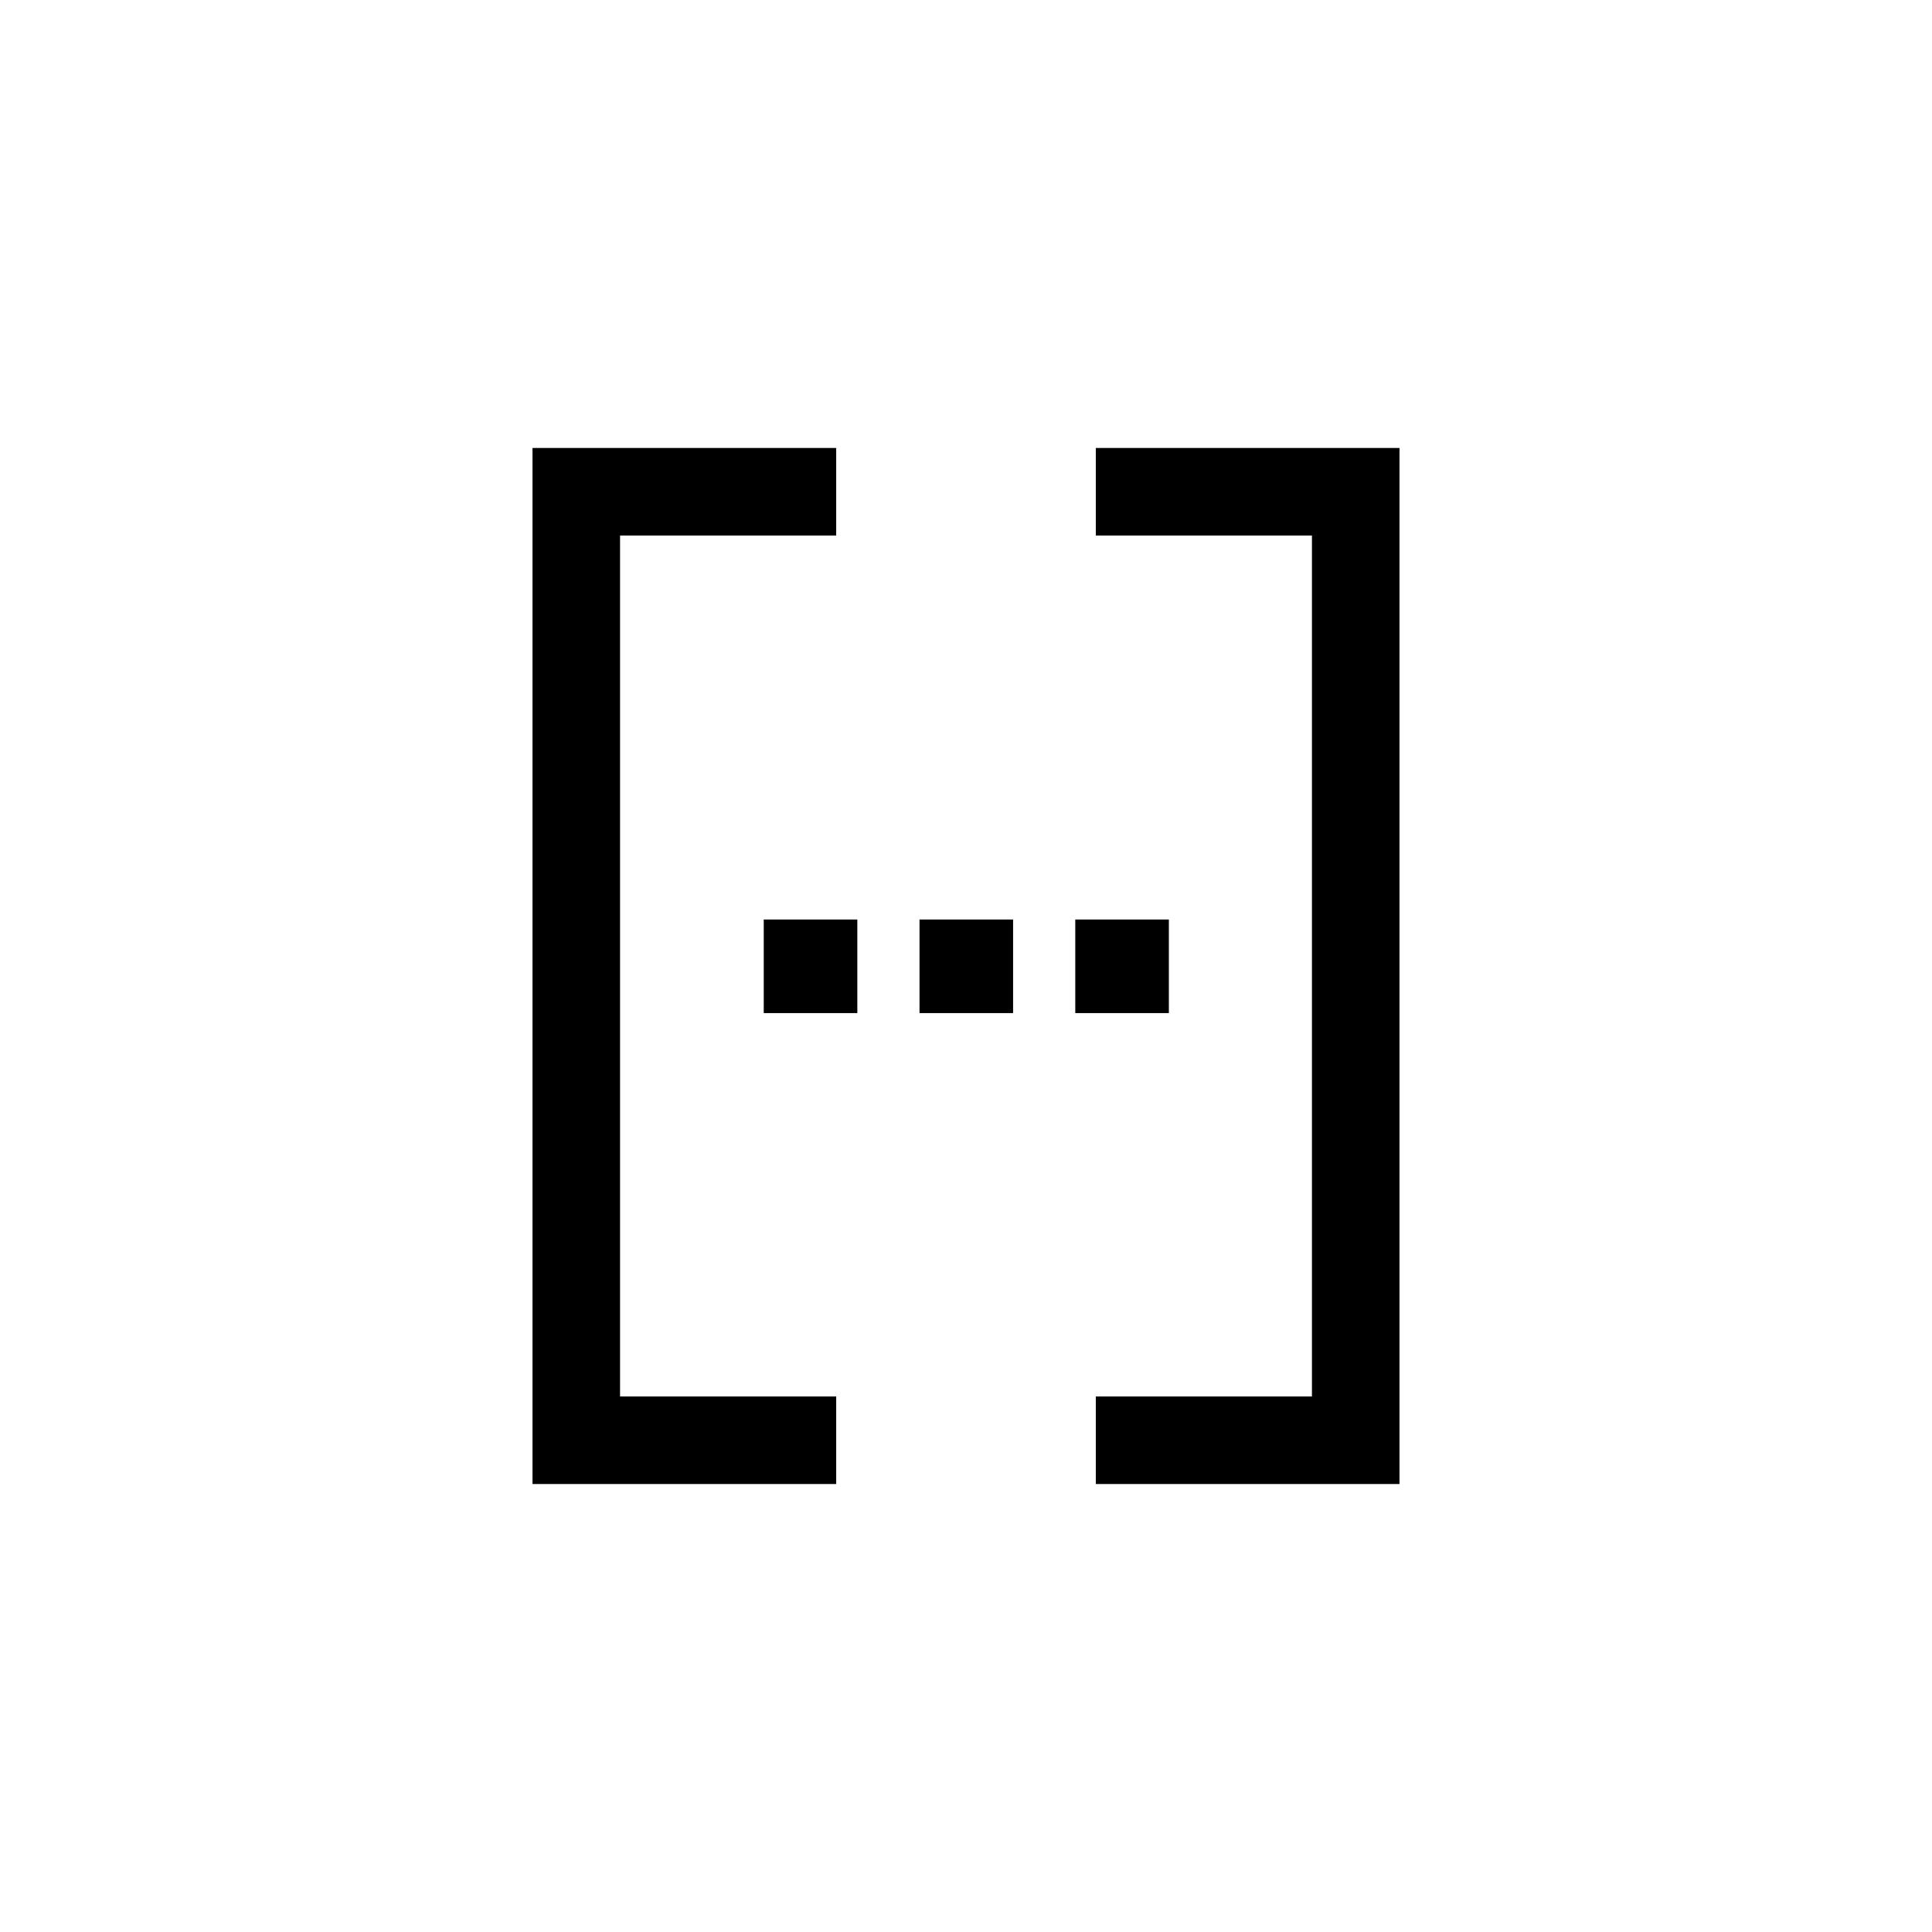
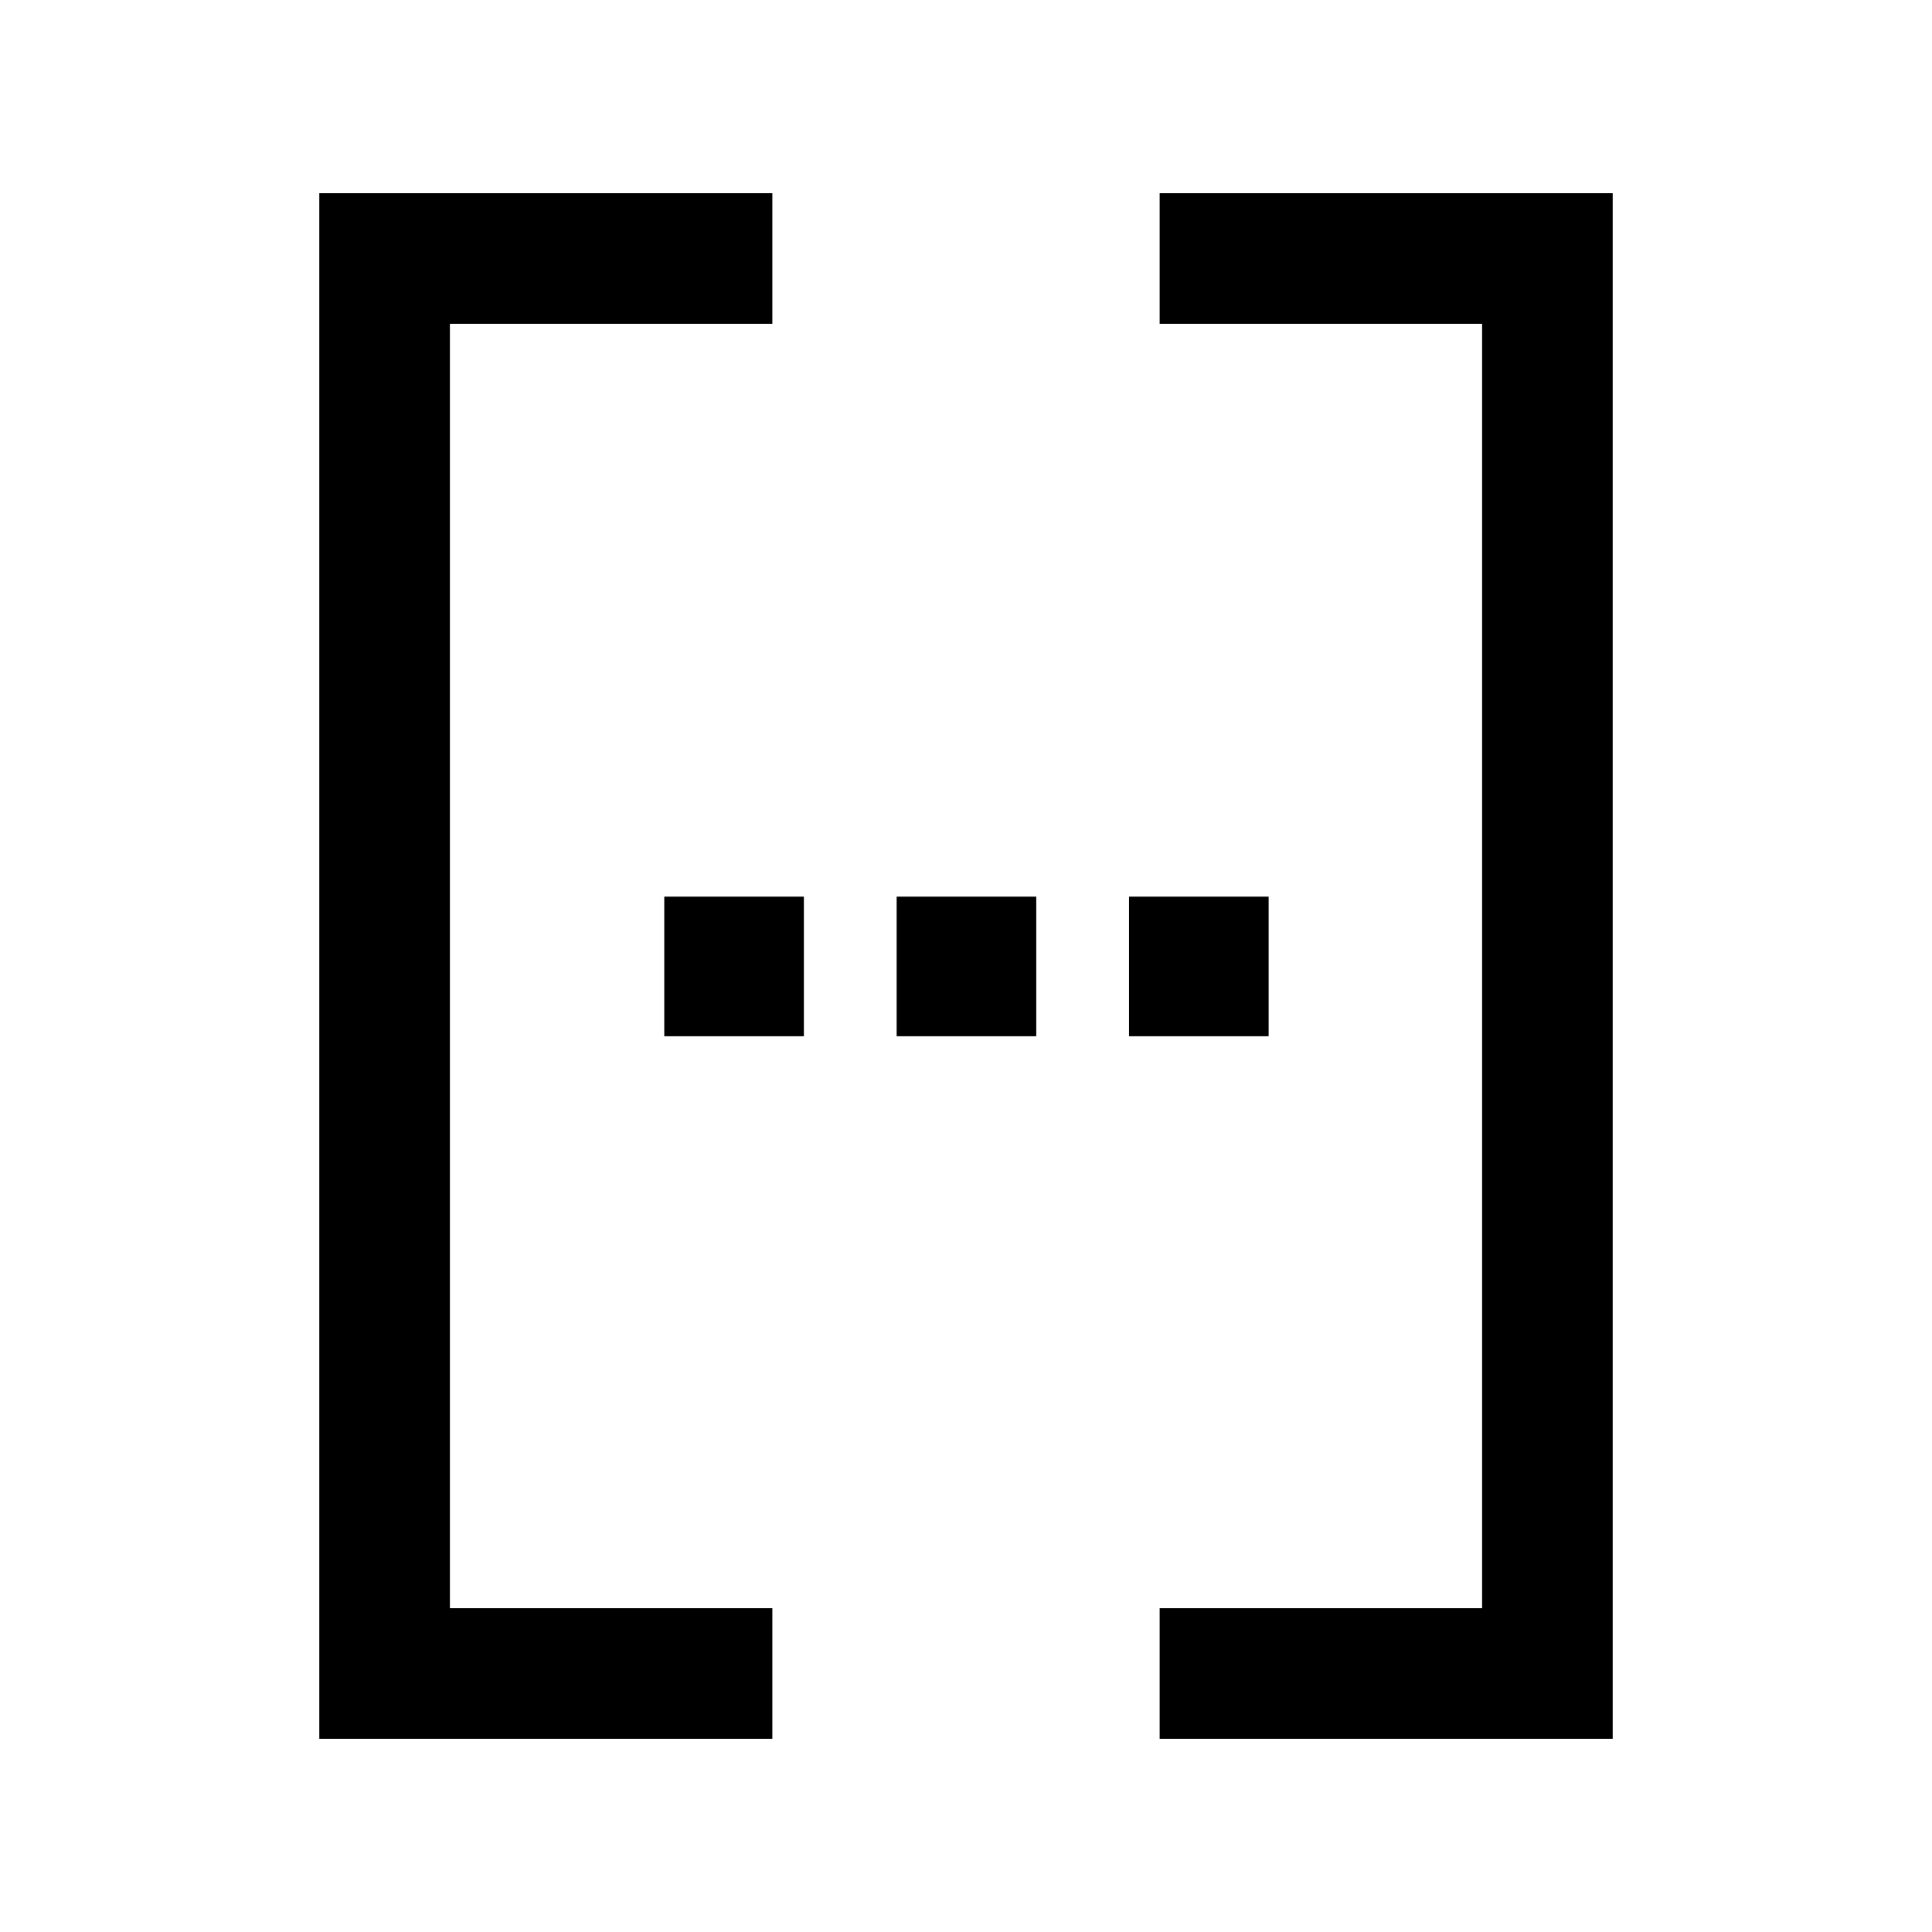
- <svg xmlns="http://www.w3.org/2000/svg" id="Layer_1" version="1.1" viewBox="0 0 32 32">
+ <svg xmlns="http://www.w3.org/2000/svg" id="Layer_1" version="1.1" viewBox="5.275 5.275 21.45 21.45">
  <g>
    <polygon points="13.85 24.58 8.82 24.58 8.82 7.42 13.85 7.42 13.85 8.87 10.27 8.87 10.27 23.13 13.85 23.13 13.85 24.58" fill="currentColor" />
    <polygon points="23.18 24.58 18.15 24.58 18.15 23.13 21.73 23.13 21.73 8.87 18.15 8.87 18.15 7.42 23.18 7.42 23.18 24.58" fill="currentColor" />
  </g>
  <g>
    <rect x="12.65" y="15.23" width="1.55" height="1.55" fill="currentColor" />
    <rect x="15.23" y="15.23" width="1.55" height="1.55" fill="currentColor" />
    <rect x="17.81" y="15.23" width="1.55" height="1.55" fill="currentColor" />
  </g>
</svg>
